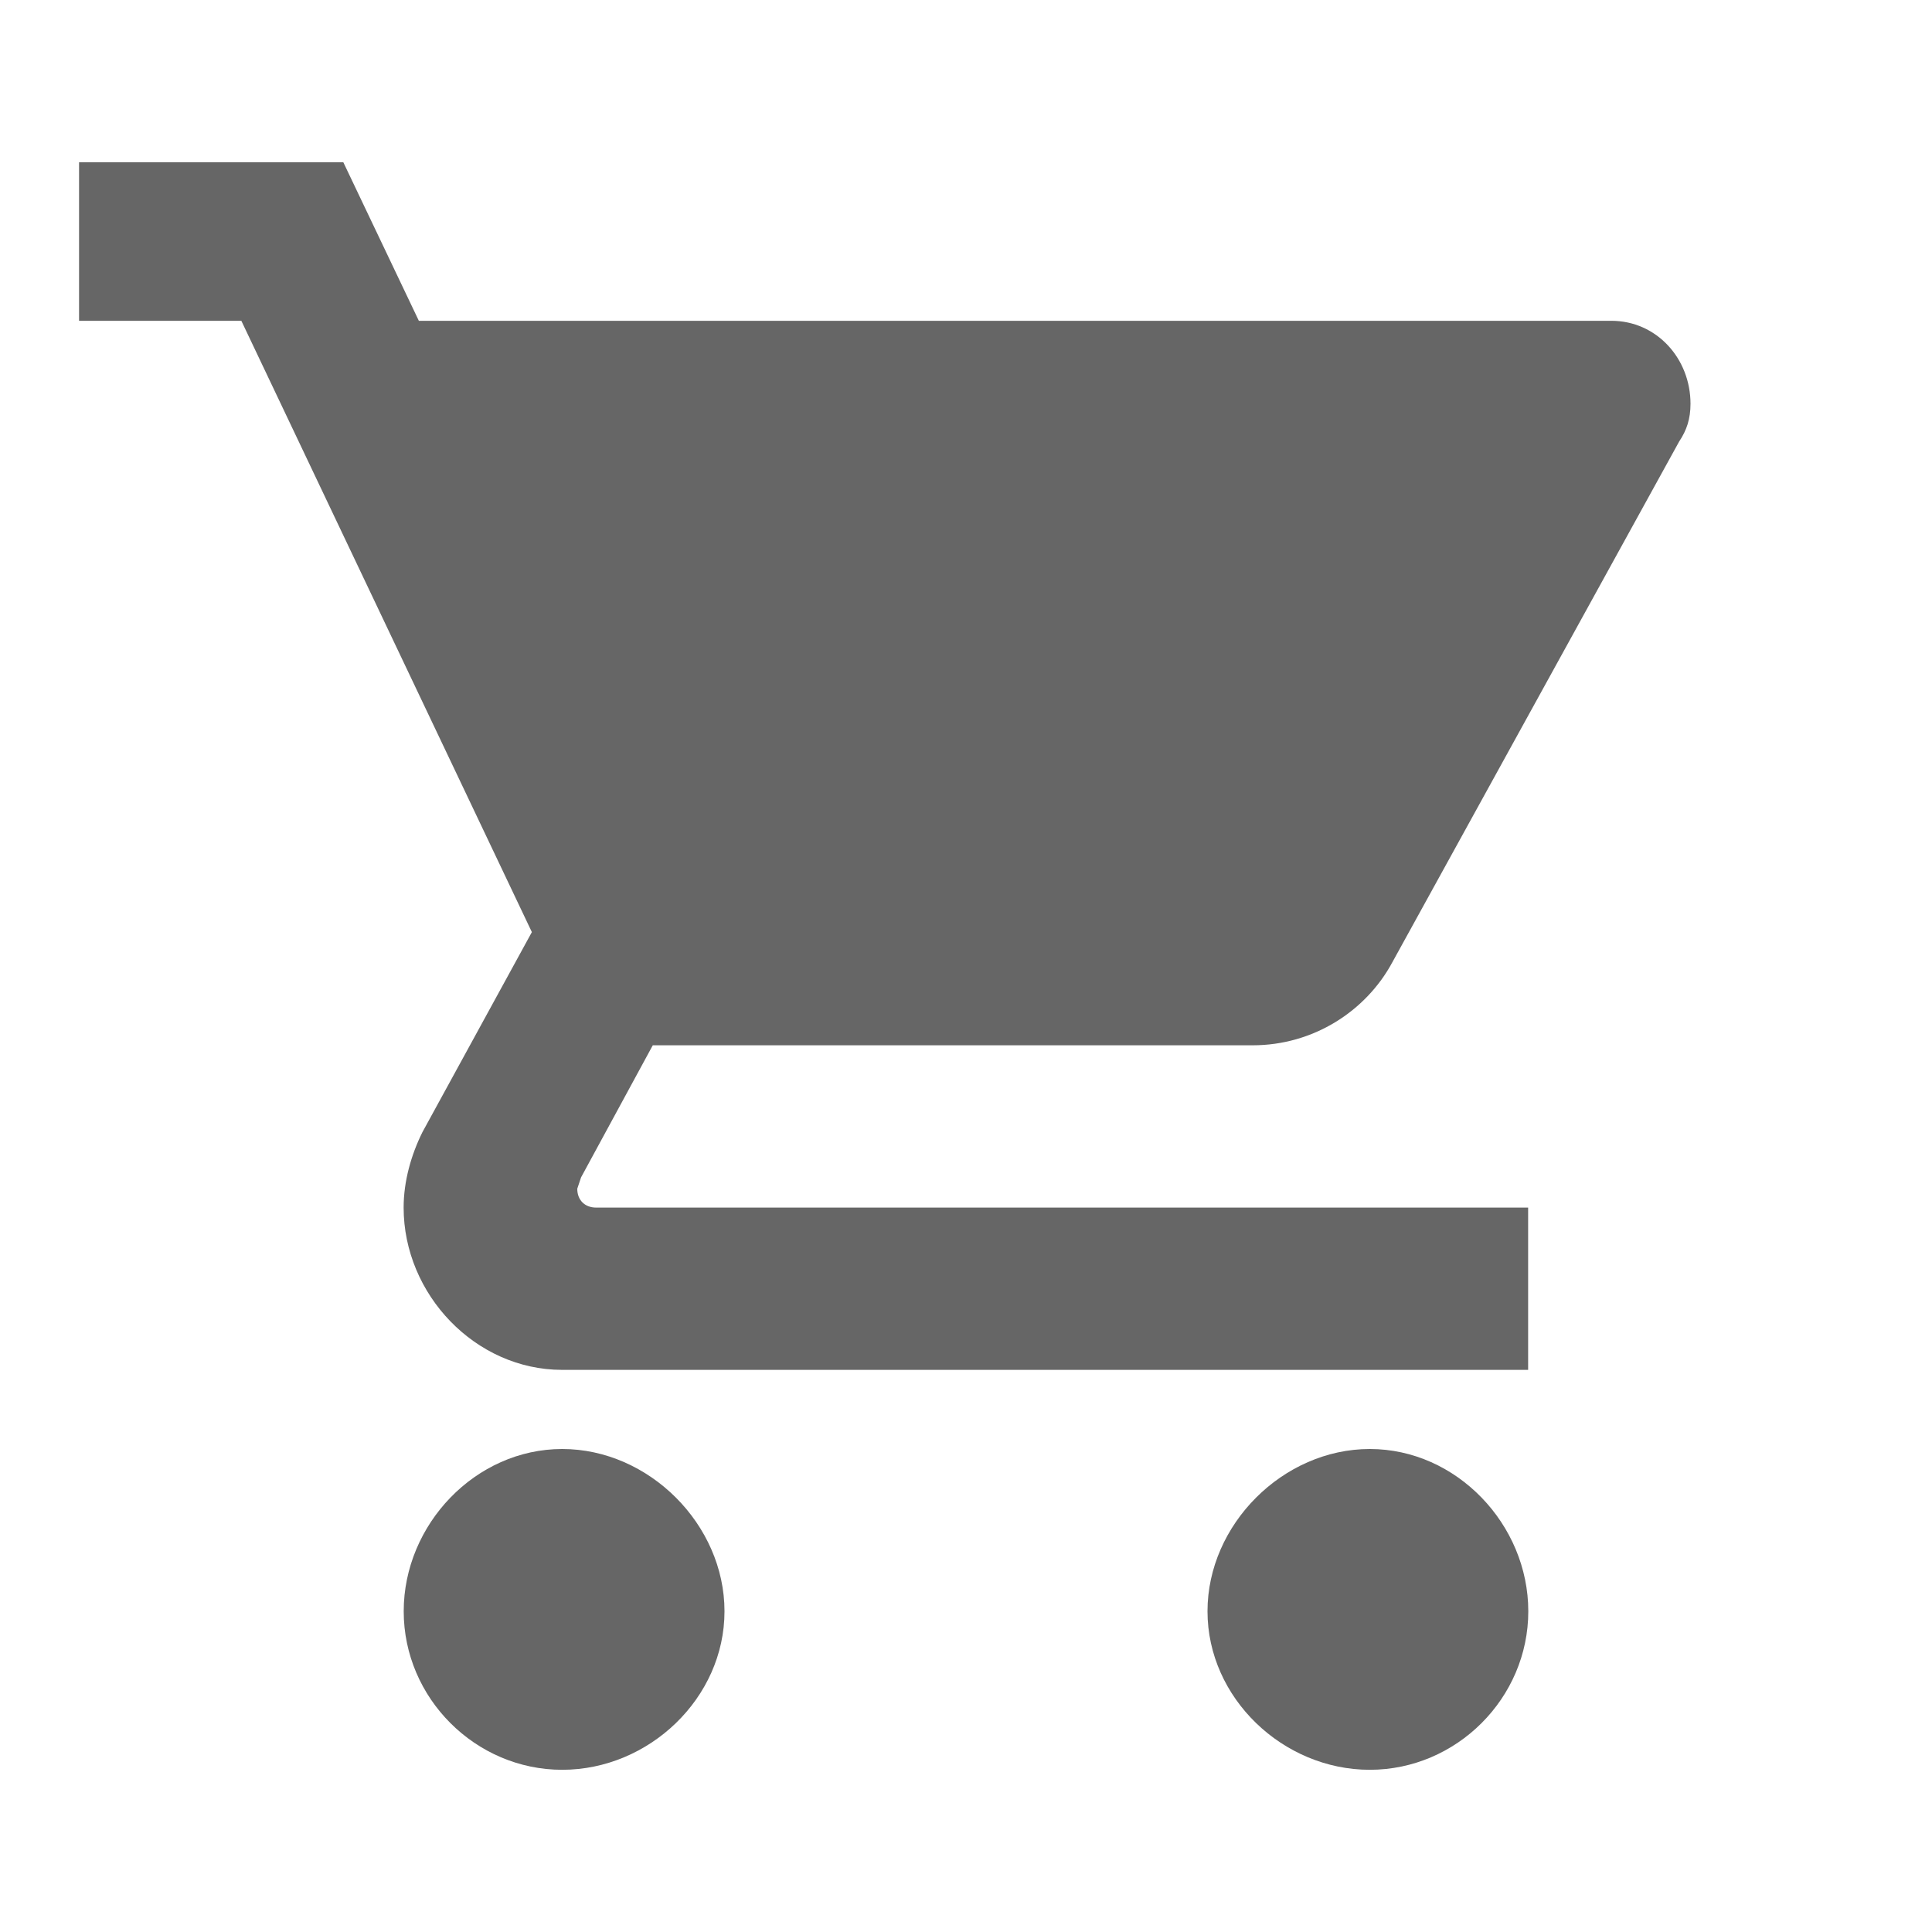
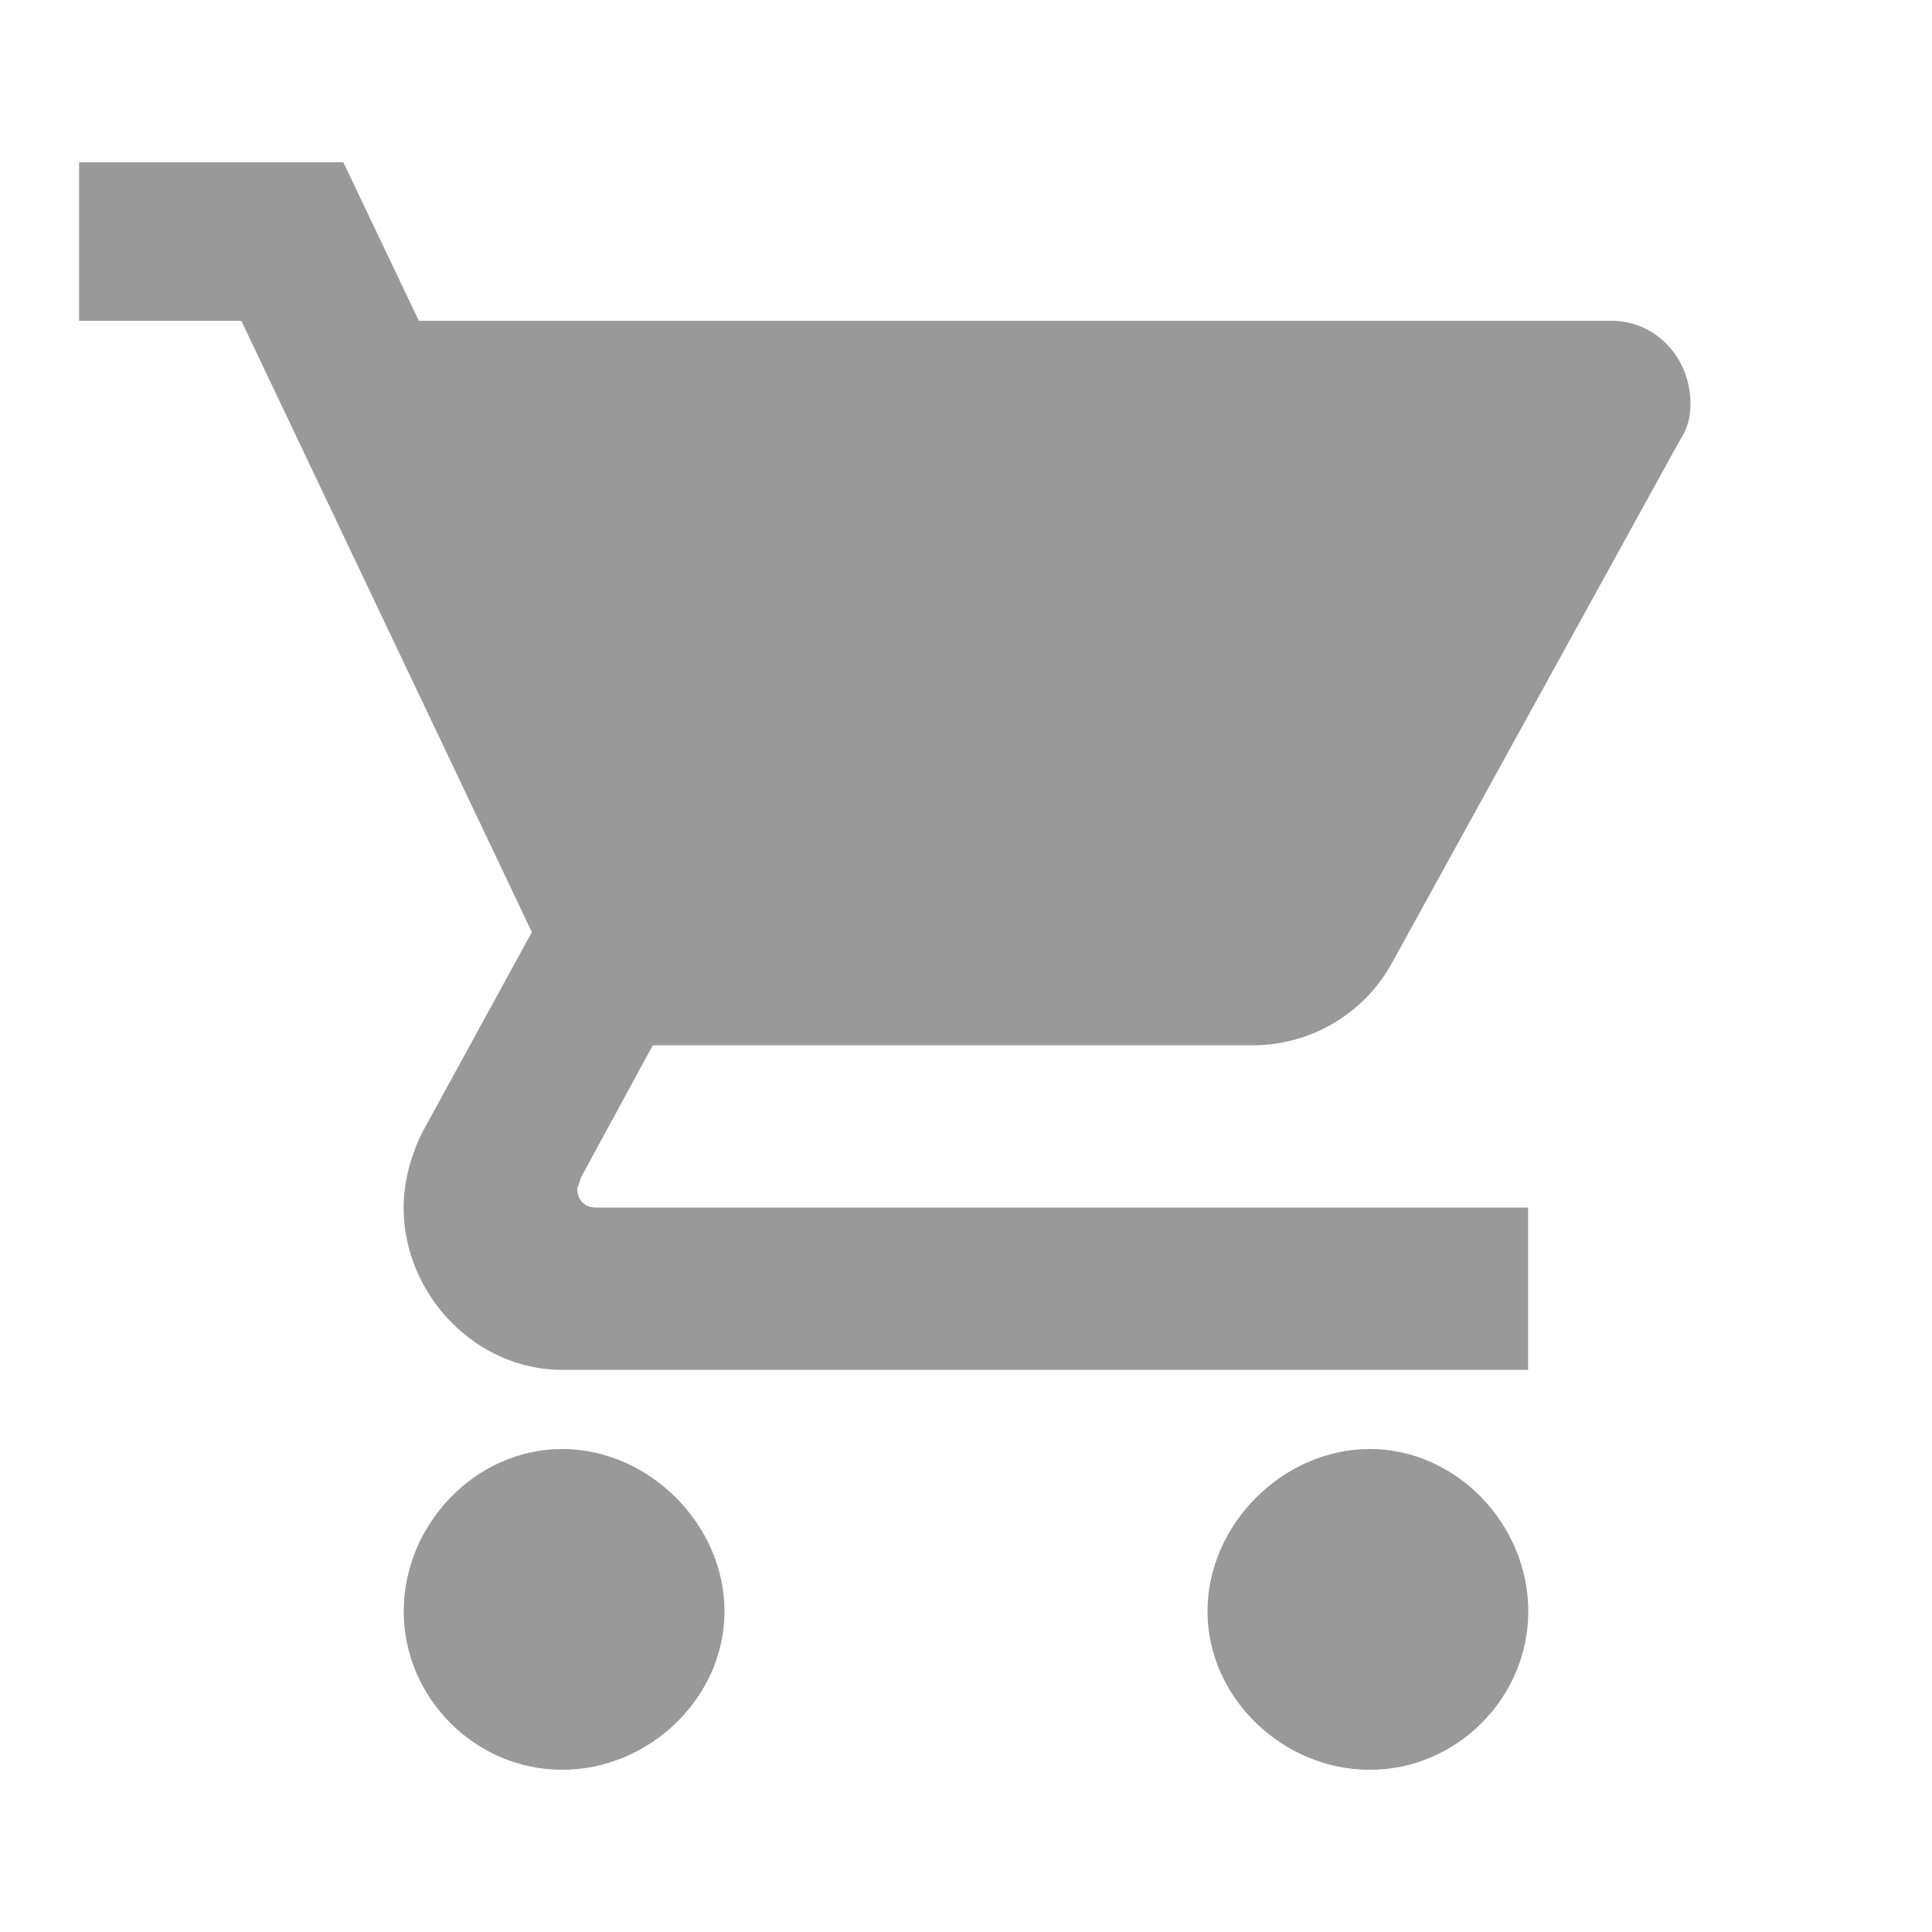
<svg xmlns="http://www.w3.org/2000/svg" version="1.1" width="24" height="24" viewBox="0 0 24 24">
-   <path fill="#666666" d="M17.016 18c1.078 0 1.969 0.938 1.969 2.016s-0.891 1.969-1.969 1.969-2.016-0.891-2.016-1.969 0.938-2.016 2.016-2.016zM0.984 2.016h3.281l0.938 1.969h14.813c0.563 0 0.984 0.469 0.984 1.031 0 0.188-0.047 0.328-0.141 0.469l-3.563 6.469c-0.328 0.609-0.984 1.031-1.734 1.031h-7.453l-0.891 1.641-0.047 0.141c0 0.141 0.094 0.234 0.234 0.234h11.578v2.016h-12c-1.078 0-1.969-0.938-1.969-2.016 0-0.328 0.094-0.656 0.234-0.938l1.359-2.484-3.609-7.594h-2.016v-1.969zM6.984 18c1.078 0 2.016 0.938 2.016 2.016s-0.938 1.969-2.016 1.969-1.969-0.891-1.969-1.969 0.891-2.016 1.969-2.016z" />
+   <path fill="#999999" d="M17.016 18c1.078 0 1.969 0.938 1.969 2.016s-0.891 1.969-1.969 1.969-2.016-0.891-2.016-1.969 0.938-2.016 2.016-2.016zM0.984 2.016h3.281l0.938 1.969h14.813c0.563 0 0.984 0.469 0.984 1.031 0 0.188-0.047 0.328-0.141 0.469l-3.563 6.469c-0.328 0.609-0.984 1.031-1.734 1.031h-7.453l-0.891 1.641-0.047 0.141c0 0.141 0.094 0.234 0.234 0.234h11.578v2.016h-12c-1.078 0-1.969-0.938-1.969-2.016 0-0.328 0.094-0.656 0.234-0.938l1.359-2.484-3.609-7.594h-2.016v-1.969zM6.984 18c1.078 0 2.016 0.938 2.016 2.016s-0.938 1.969-2.016 1.969-1.969-0.891-1.969-1.969 0.891-2.016 1.969-2.016z" />
</svg>
